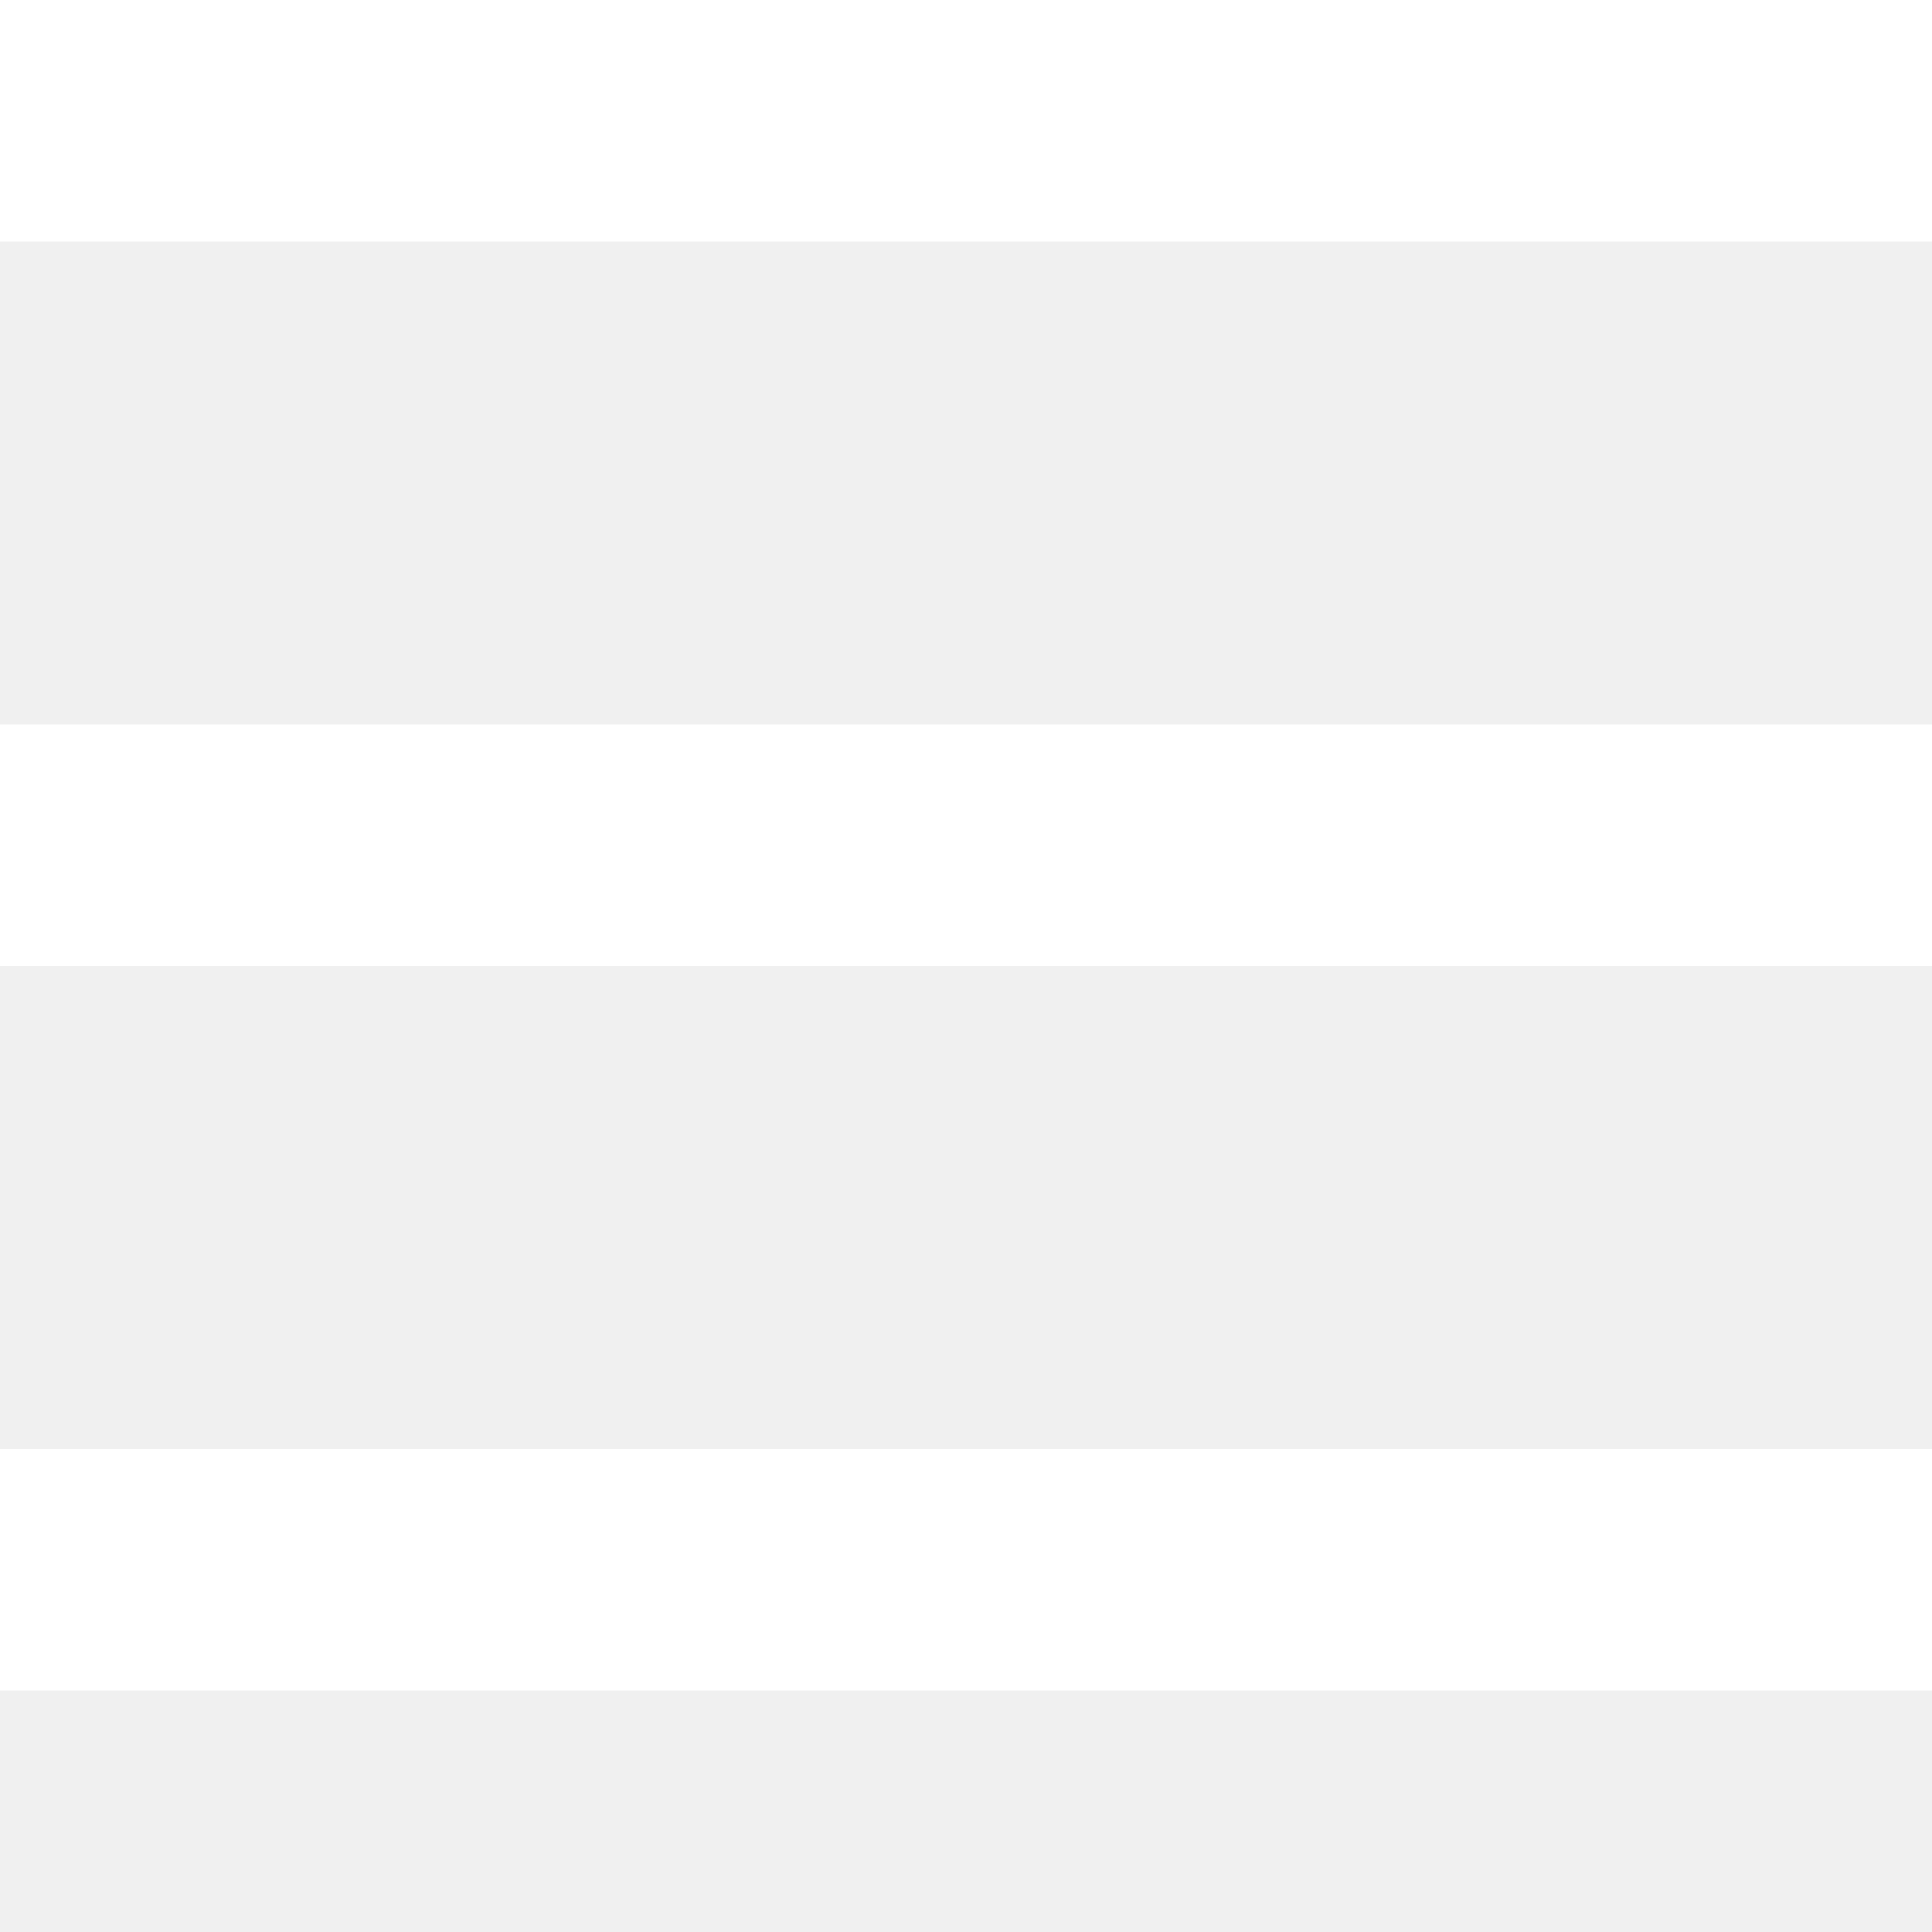
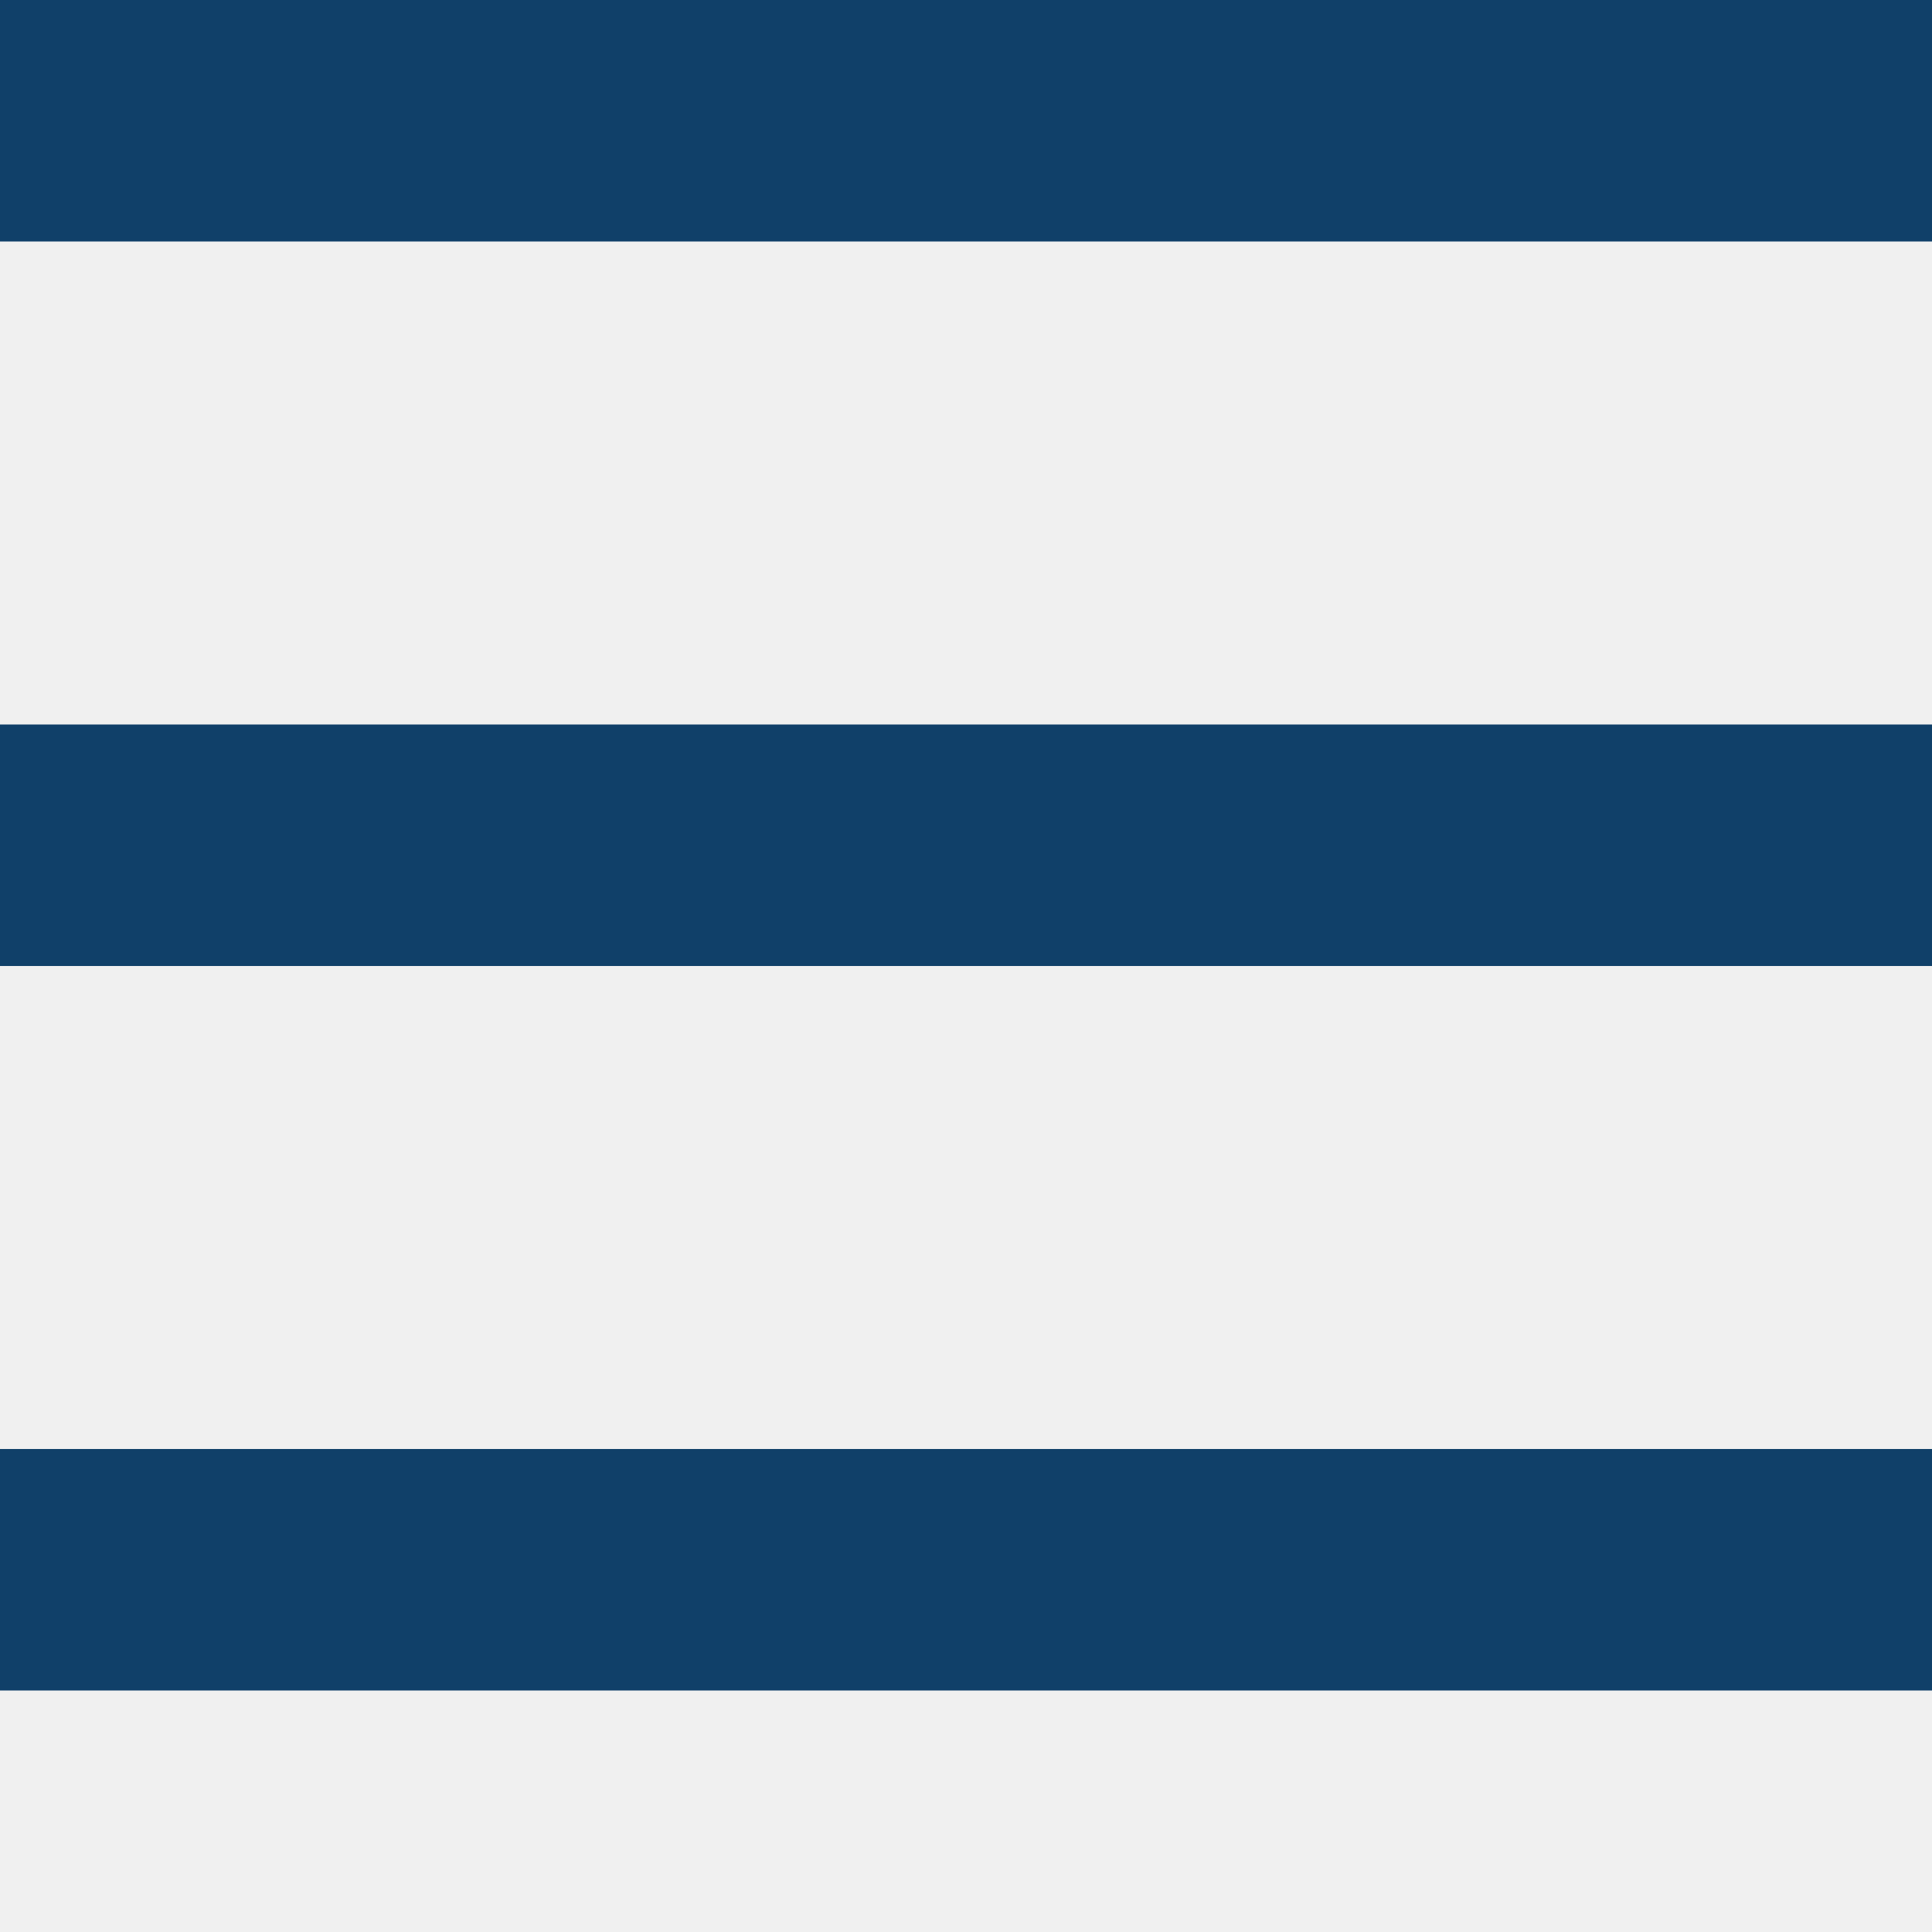
<svg xmlns="http://www.w3.org/2000/svg" width="16px" height="16px" viewBox="0 0 16 16" zoomAndPan="disable" preserveAspectRatio="none">
-   <style type="text/css"> line { stroke: #ffffff; stroke-width: 2; } </style>
+   <style type="text/css"> line { stroke: #104069; stroke-width: 2; } </style>
  <line x1="0" y1="1" x2="16" y2="1" />
  <line x1="0" y1="7" x2="16" y2="7" />
  <line x1="0" y1="13" x2="16" y2="13" />
</svg>
